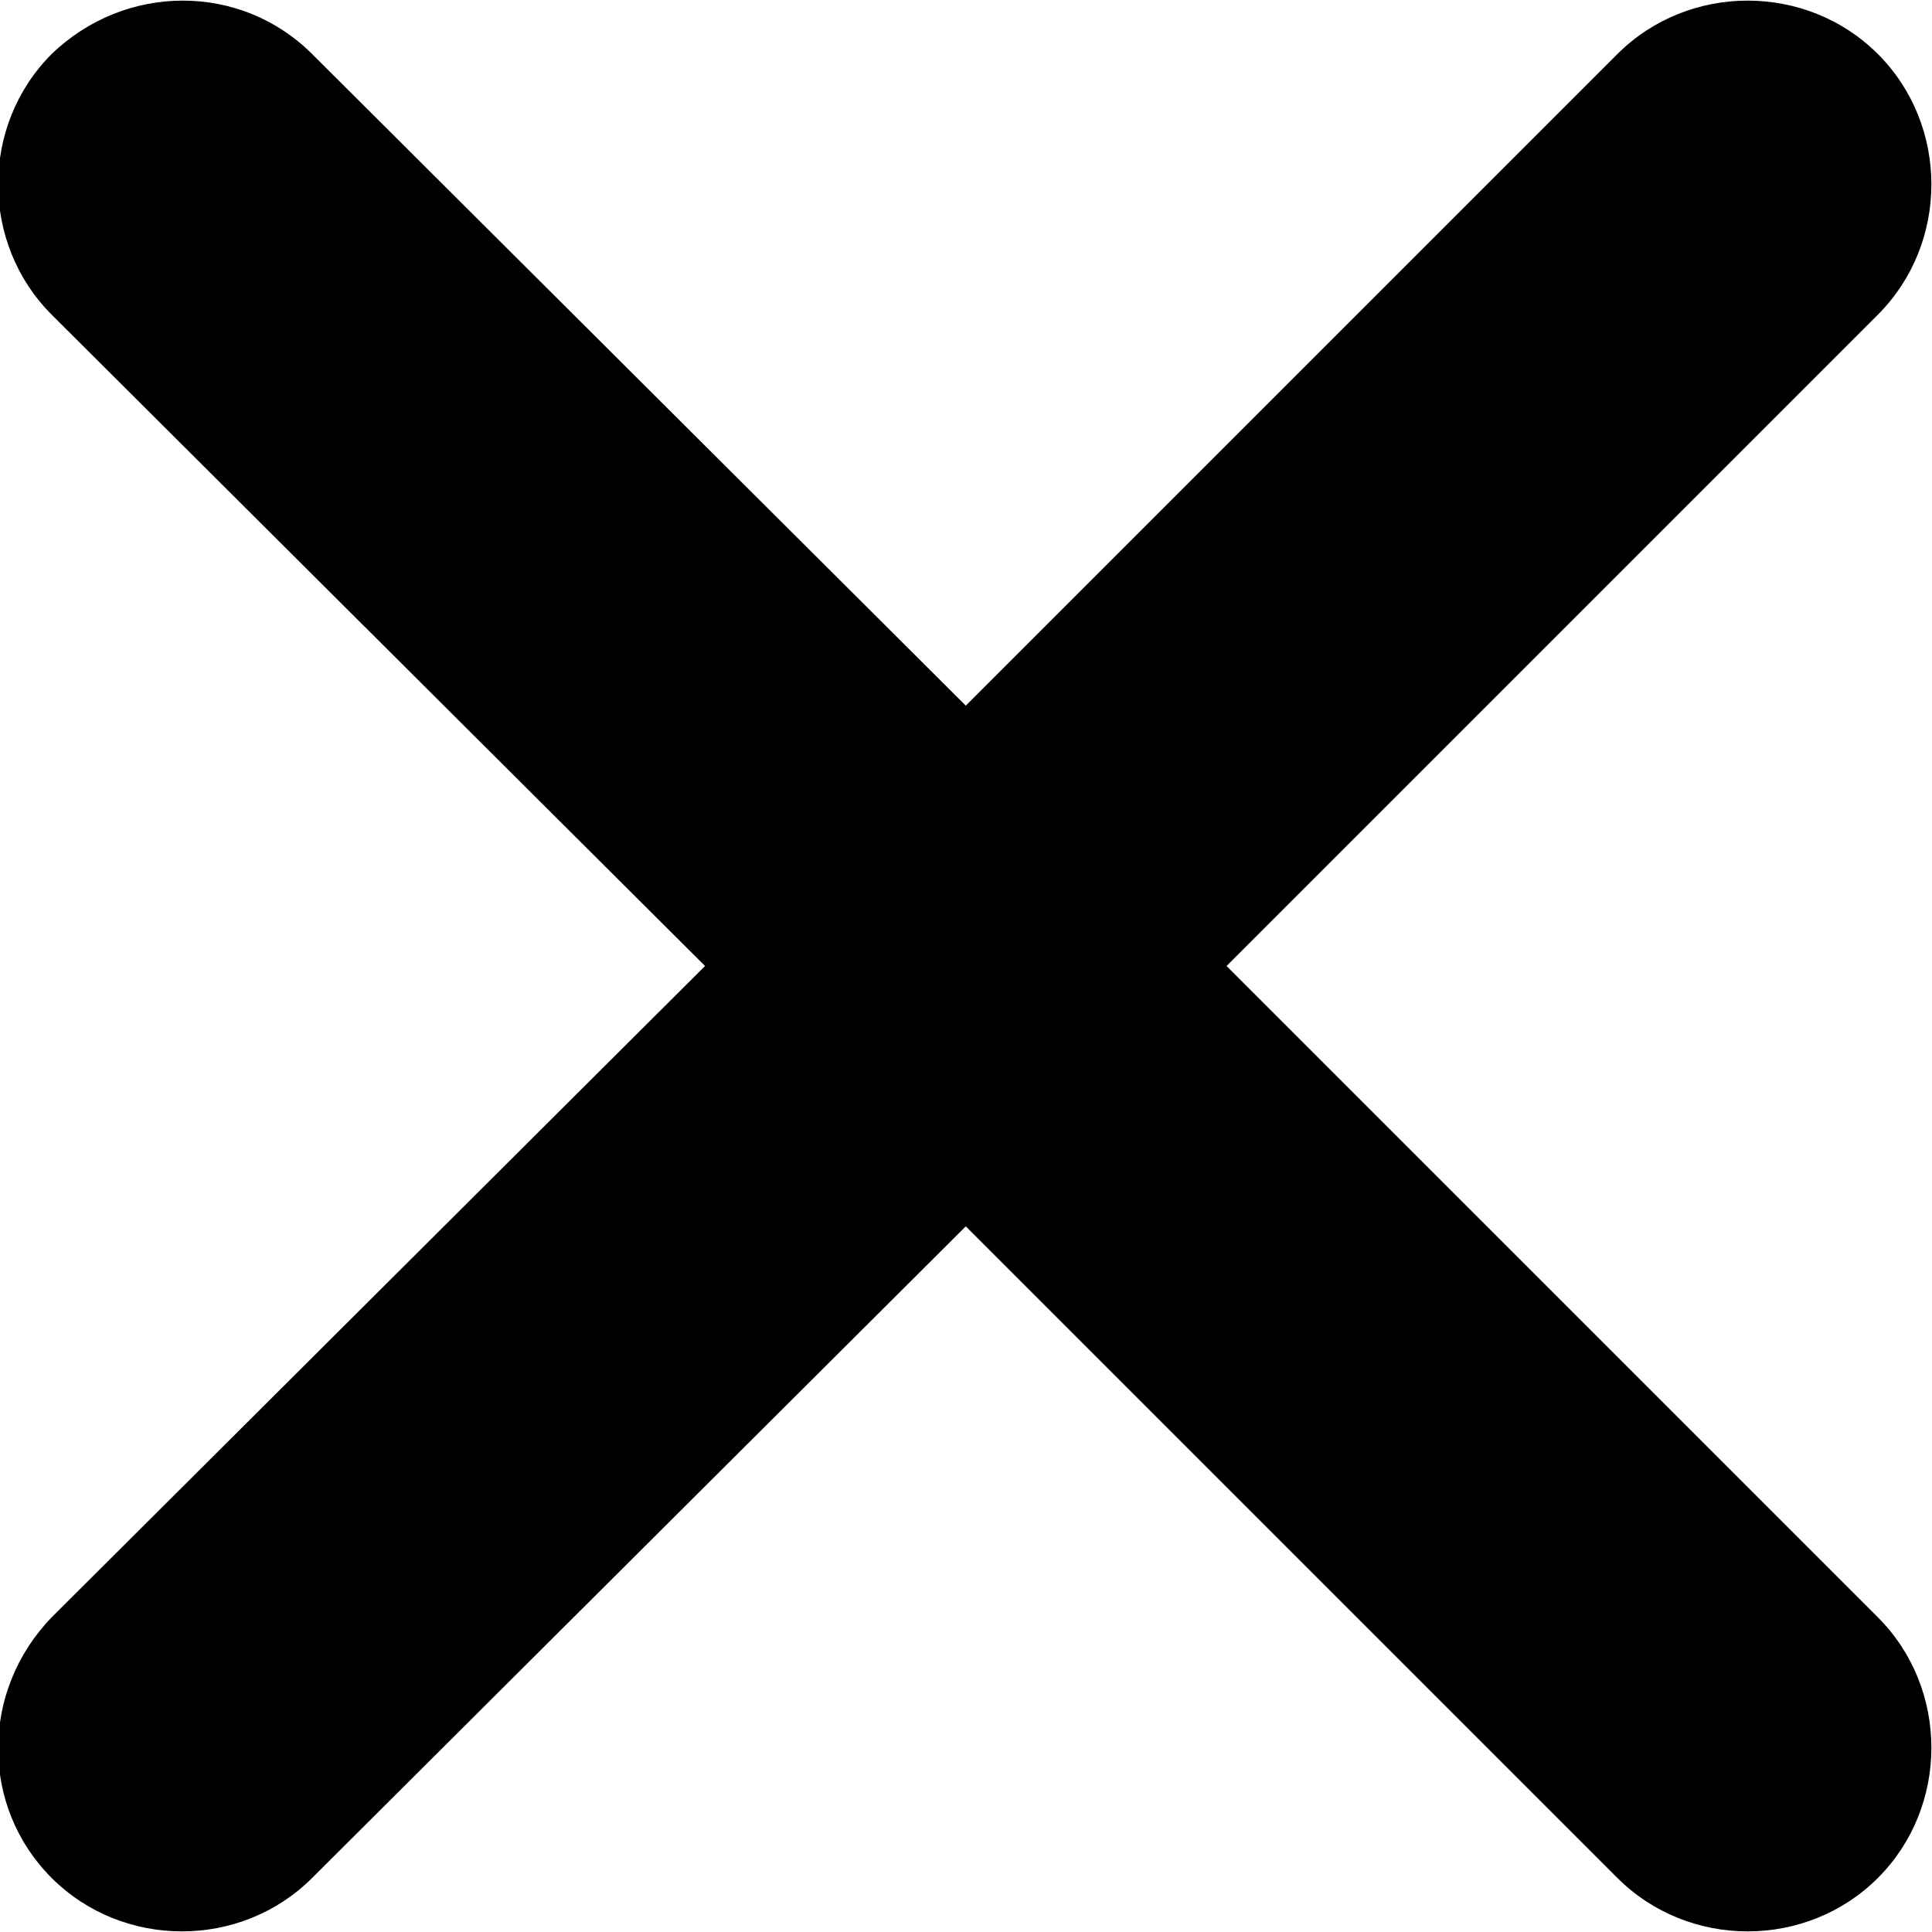
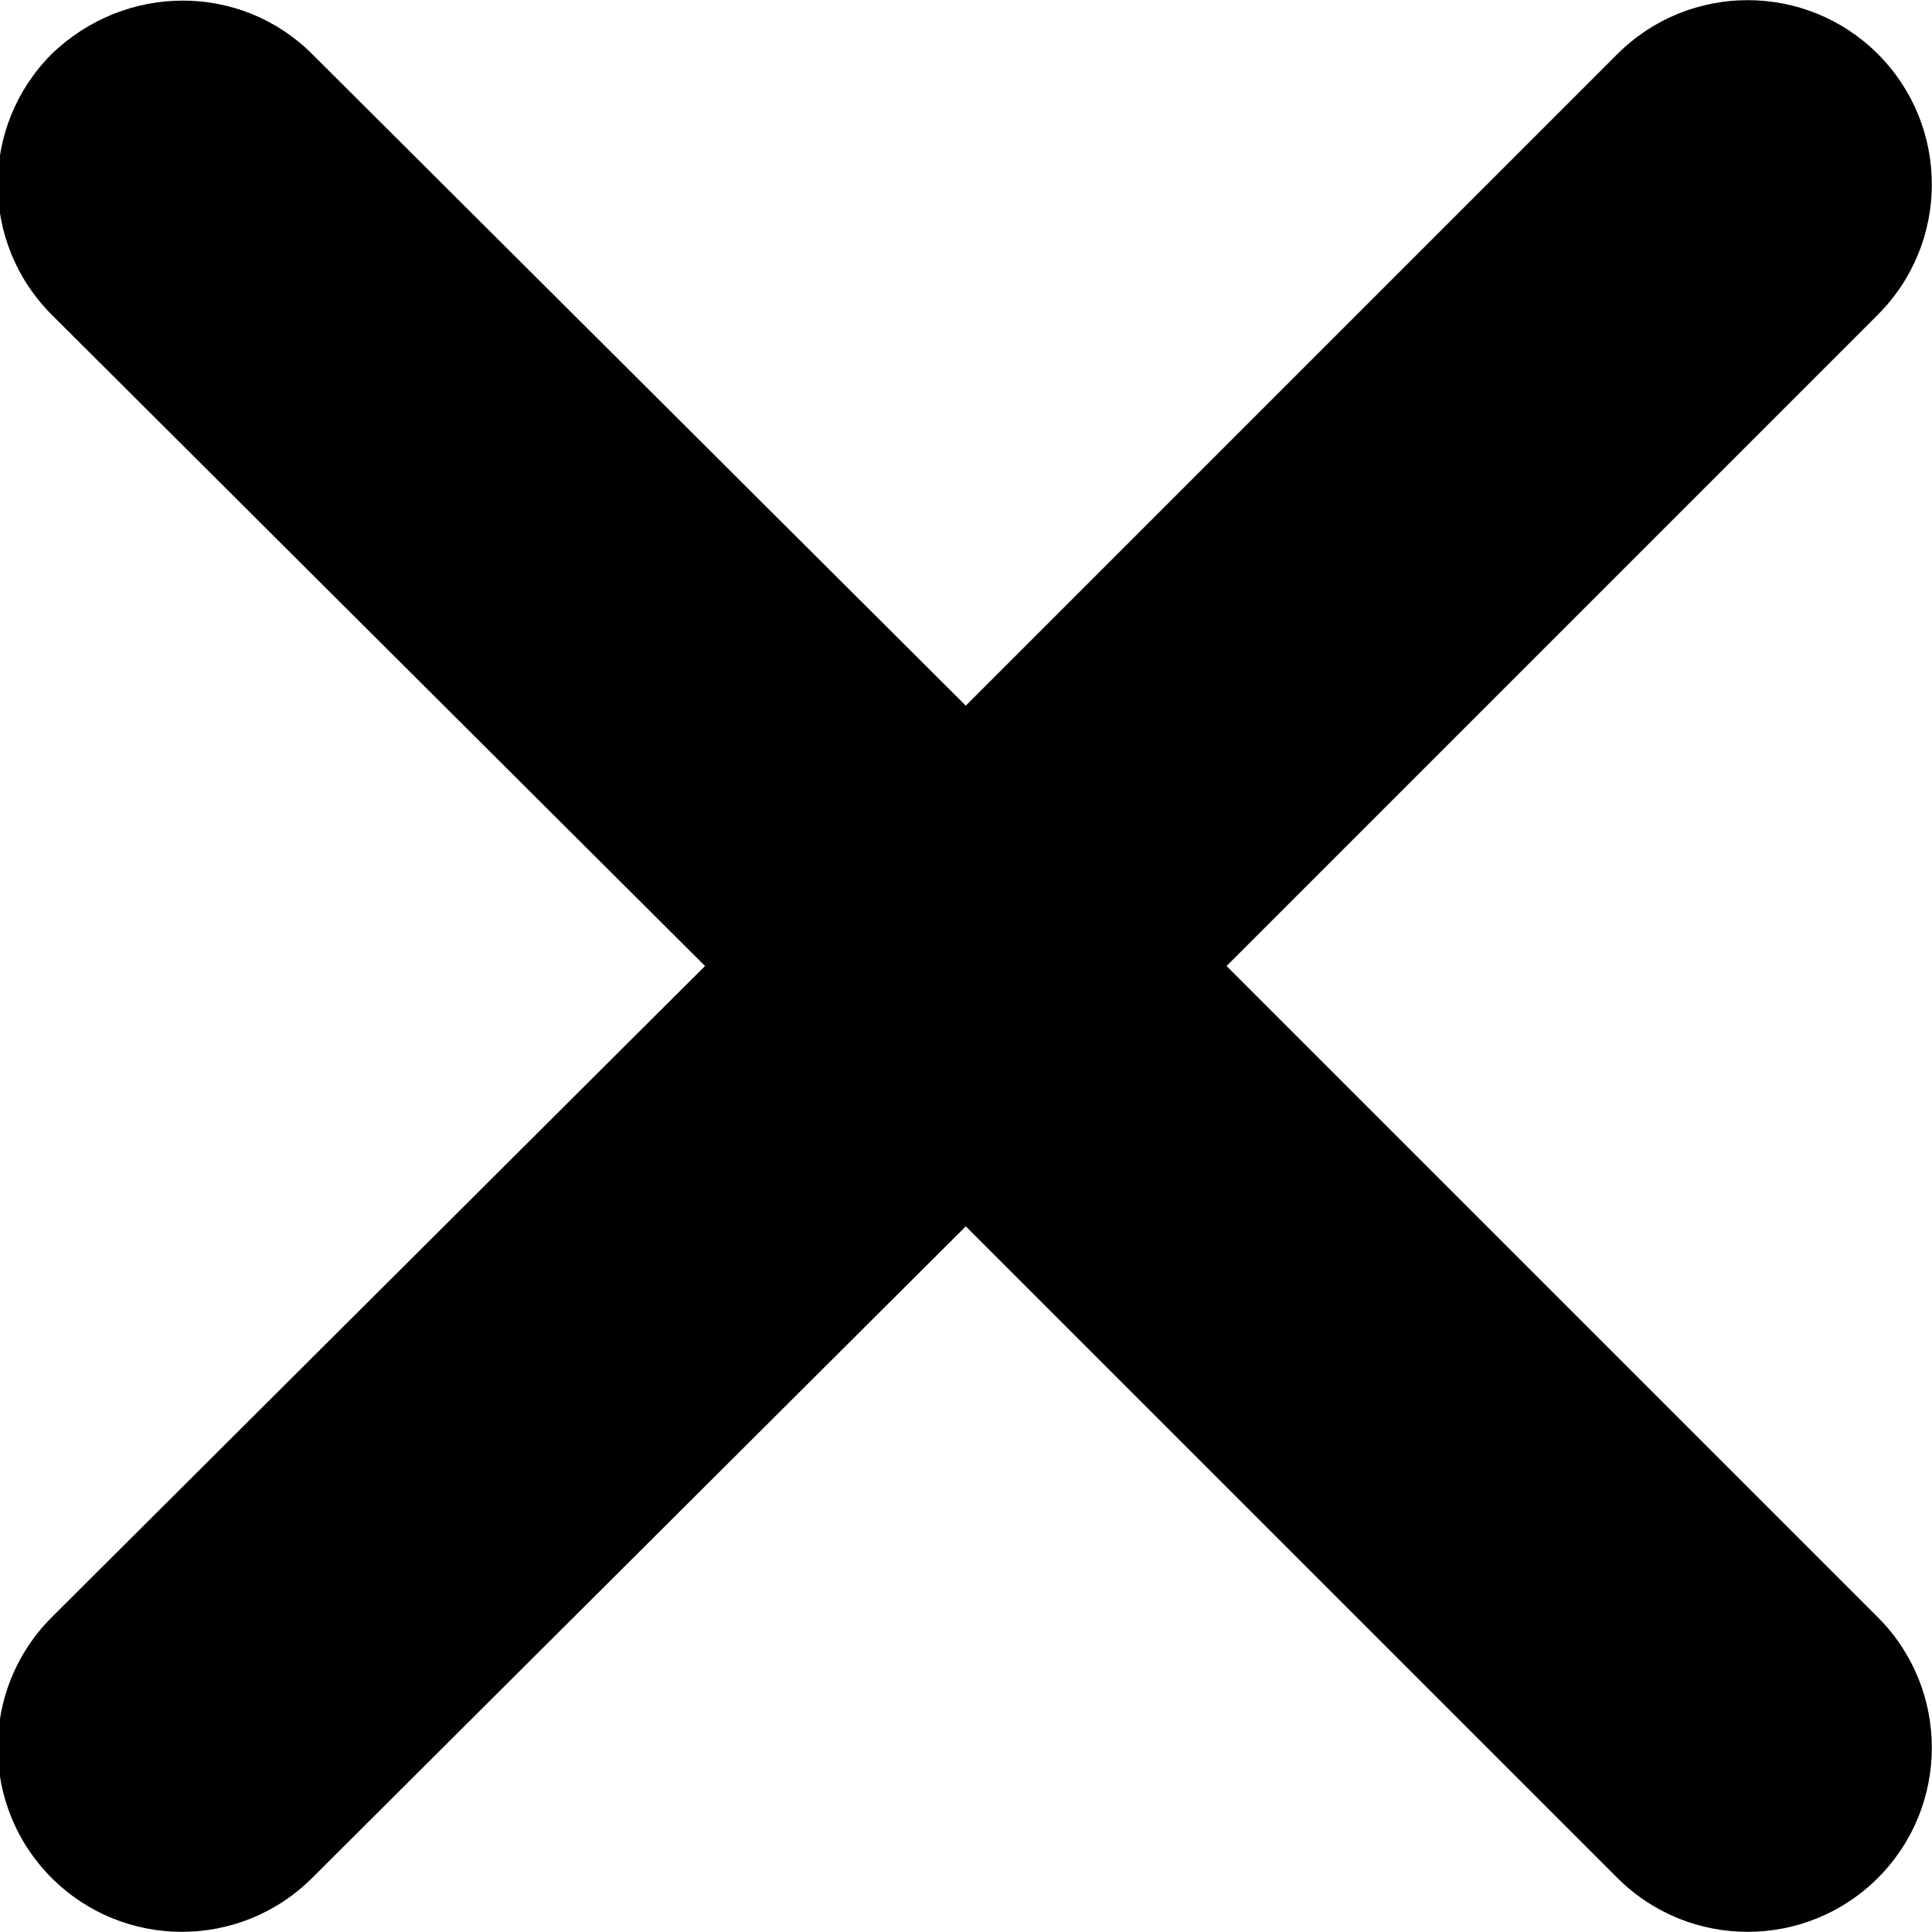
- <svg xmlns="http://www.w3.org/2000/svg" version="1.1" id="Layer_1" x="0px" y="0px" viewBox="0 0 78.6 78.6" style="enable-background:new 0 0 78.6 78.6;" xml:space="preserve">
-   <path d="M76.4,12.8L44.6,44.6c-2.9,2.9-7.7,2.9-10.6,0l0,0C31,41.7,31,36.9,34,34L65.8,2.2c2.9-2.9,7.7-2.9,10.6,0l0,0  C79.3,5.1,79.3,9.9,76.4,12.8z" />
-   <path d="M12.7,2.2L44.6,34c2.9,2.9,2.9,7.7,0,10.6l0,0c-2.9,2.9-7.7,2.9-10.6,0L2.1,12.8c-2.9-2.9-2.9-7.7,0-10.6l0,0  C5.1-0.7,9.8-0.7,12.7,2.2z" />
-   <path d="M2.1,65.8L34,34c2.9-2.9,7.7-2.9,10.6,0l0,0c2.9,2.9,2.9,7.7,0,10.6L12.7,76.4c-2.9,2.9-7.7,2.9-10.6,0l0,0  C-0.8,73.5-0.8,68.8,2.1,65.8z" />
-   <path d="M44.6,34l31.8,31.8c2.9,2.9,2.9,7.7,0,10.6l0,0c-2.9,2.9-7.7,2.9-10.6,0L34,44.6C31,41.7,31,36.9,34,34l0,0  C36.9,31.1,41.6,31.1,44.6,34z" />
+ <svg xmlns="http://www.w3.org/2000/svg" version="1.1" x="0" y="0" viewBox="0 0 78.6 78.6" xml:space="preserve" enable-background="new 0 0 78.6 78.6">
+   <path d="M76.4 12.8 44.6 44.6a7.5 7.5 0 0 1-10.6 0c-3-2.9-3-7.7 0-10.6L65.8 2.2a7.5 7.5 0 0 1 10.6 0 7.5 7.5 0 0 1 0 10.6z" />
+   <path d="M12.7 2.2 44.6 34a7.5 7.5 0 0 1 0 10.6 7.5 7.5 0 0 1-10.6 0L2.1 12.8a7.5 7.5 0 0 1 0-10.6c3-2.9 7.7-2.9 10.6 0z" />
+   <path d="M2.1 65.8 34 34a7.5 7.5 0 0 1 10.6 0 7.5 7.5 0 0 1 0 10.6L12.7 76.4a7.5 7.5 0 0 1-10.6 0 7.5 7.5 0 0 1 0-10.6z" />
+   <path d="m44.6 34 31.8 31.8a7.5 7.5 0 0 1 0 10.6 7.5 7.5 0 0 1-10.6 0L34 44.6c-3-2.9-3-7.7 0-10.6a7.5 7.5 0 0 1 10.6 0z" />
</svg>
